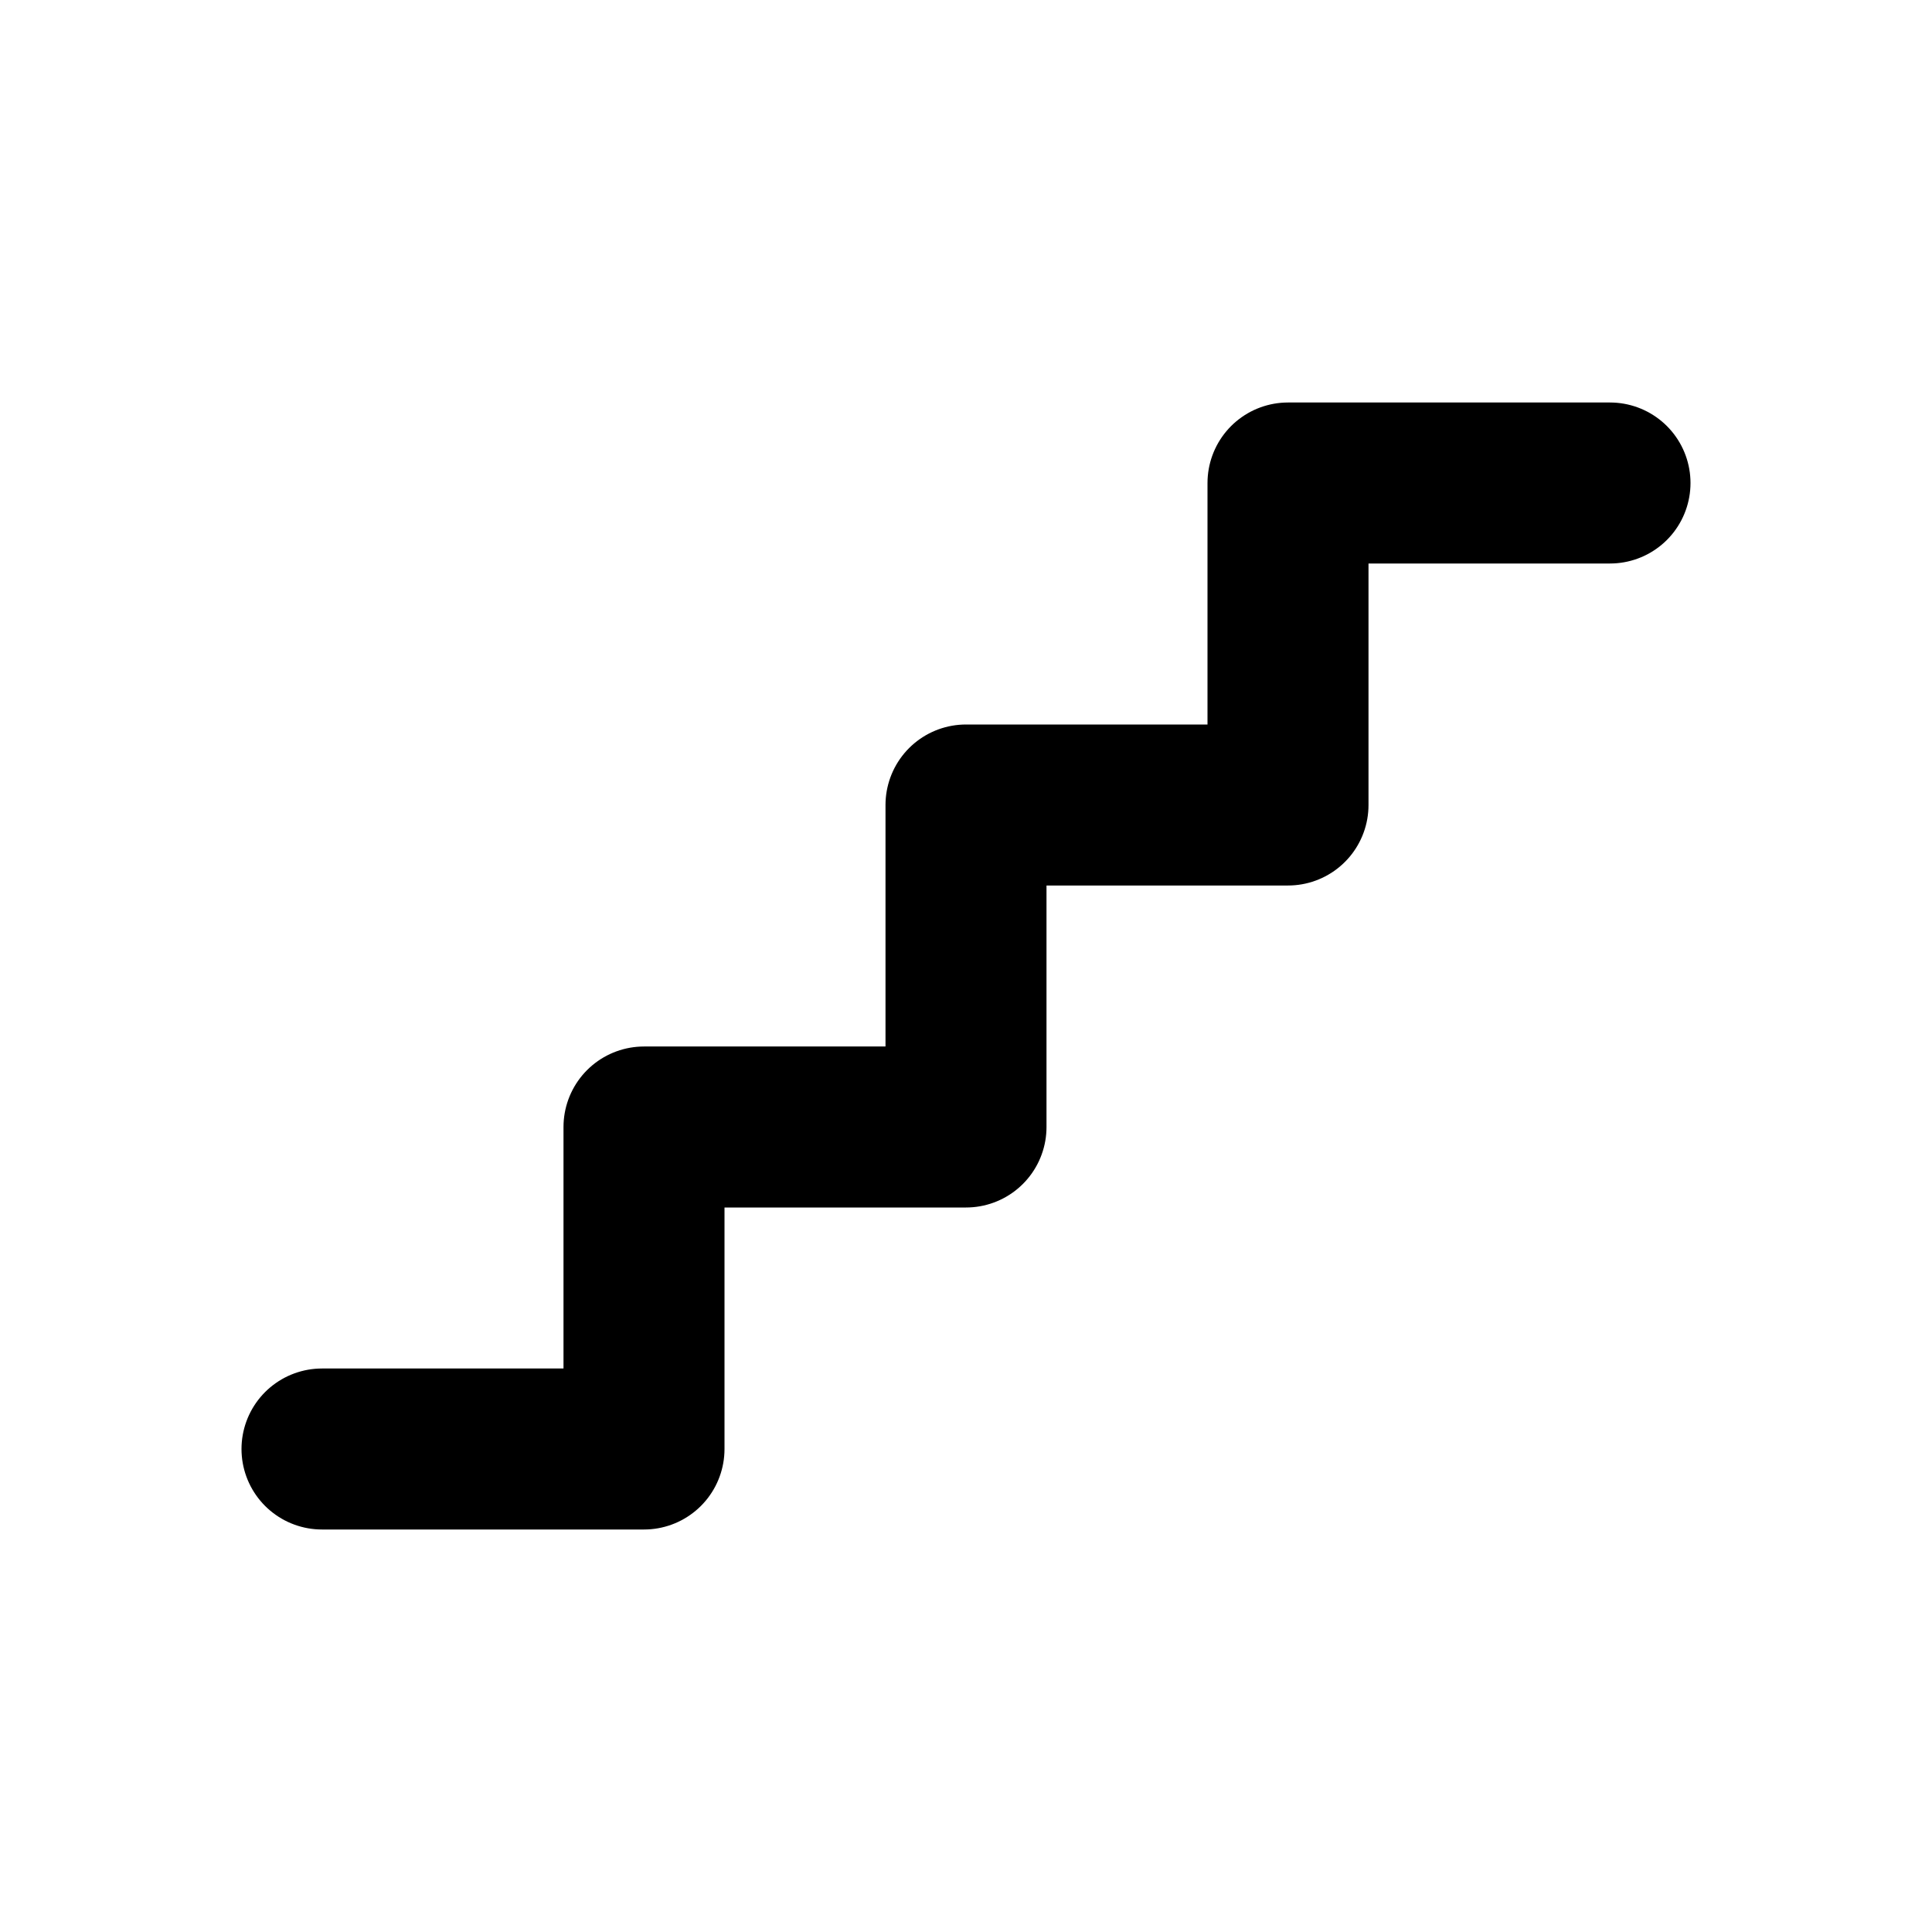
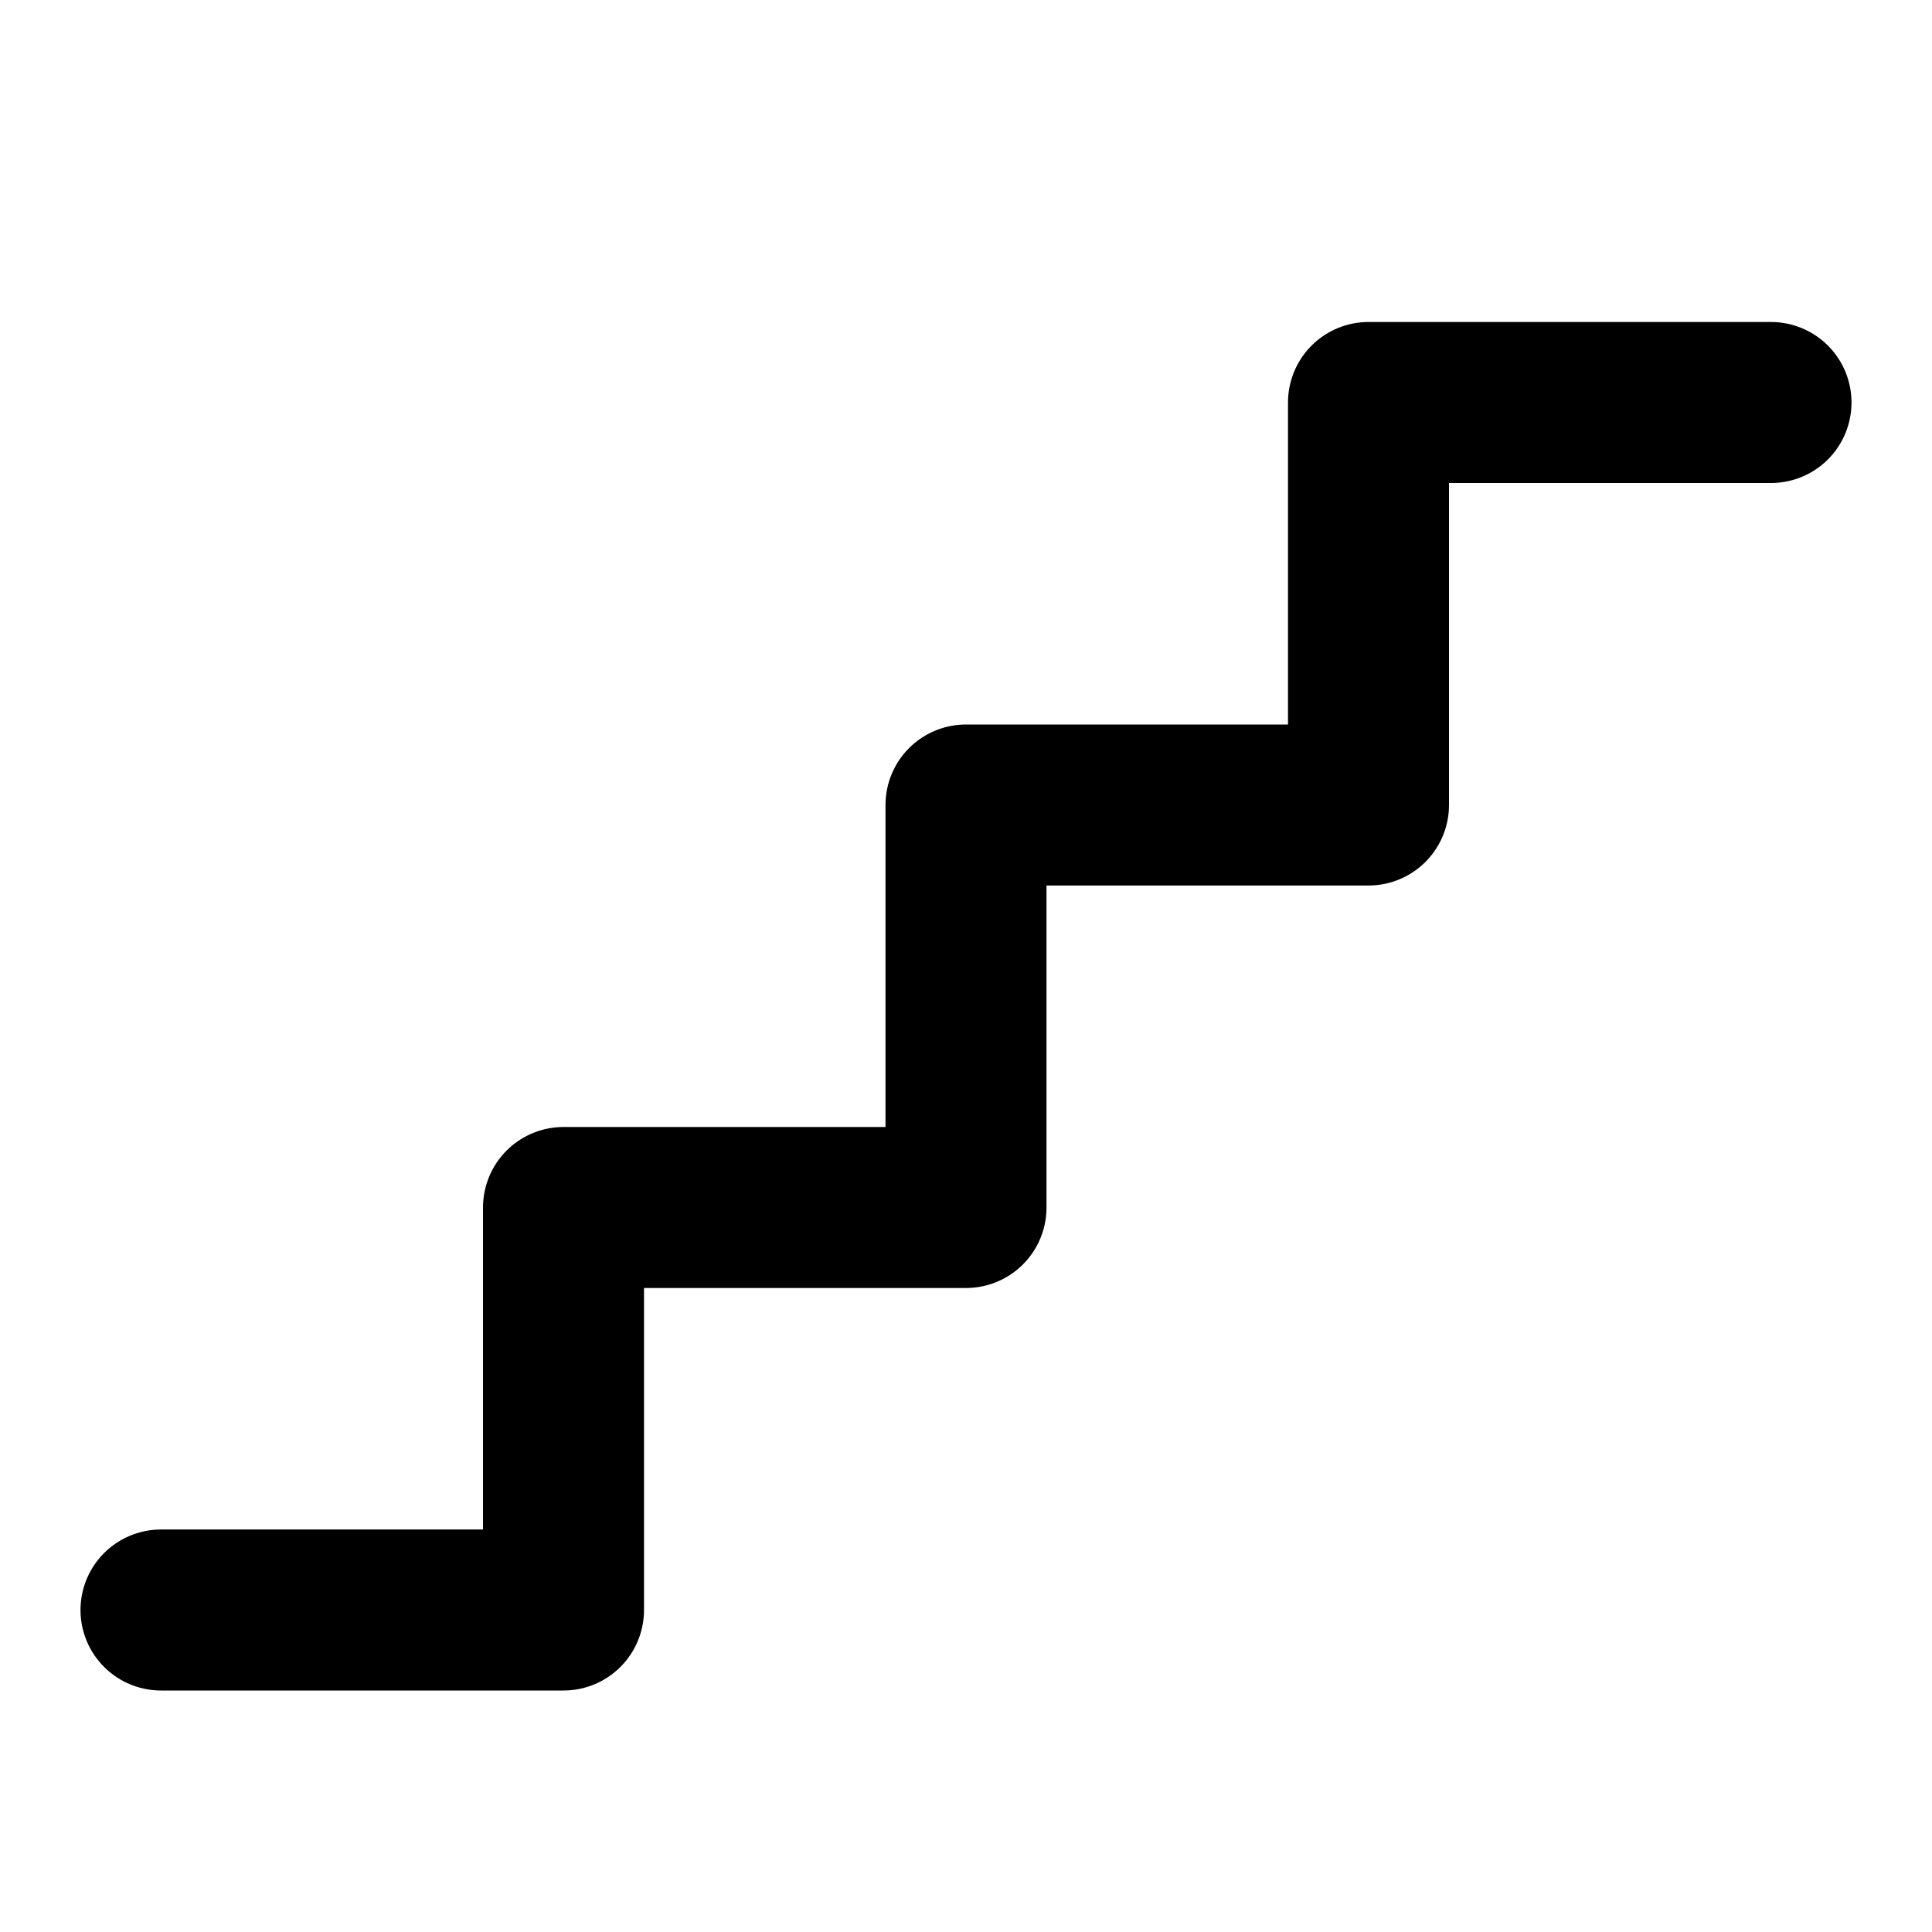
<svg xmlns="http://www.w3.org/2000/svg" width="24" height="24" viewBox="0 0 24 24" stroke-width="2" stroke="currentColor" fill="none" stroke-linecap="round" stroke-linejoin="round">
-   <path d="M4 18h4v-4h4v-4h4v-4h4" />
+   <path d="M22 5h-5v5h-5v5h-5v5h-5" />
</svg>
